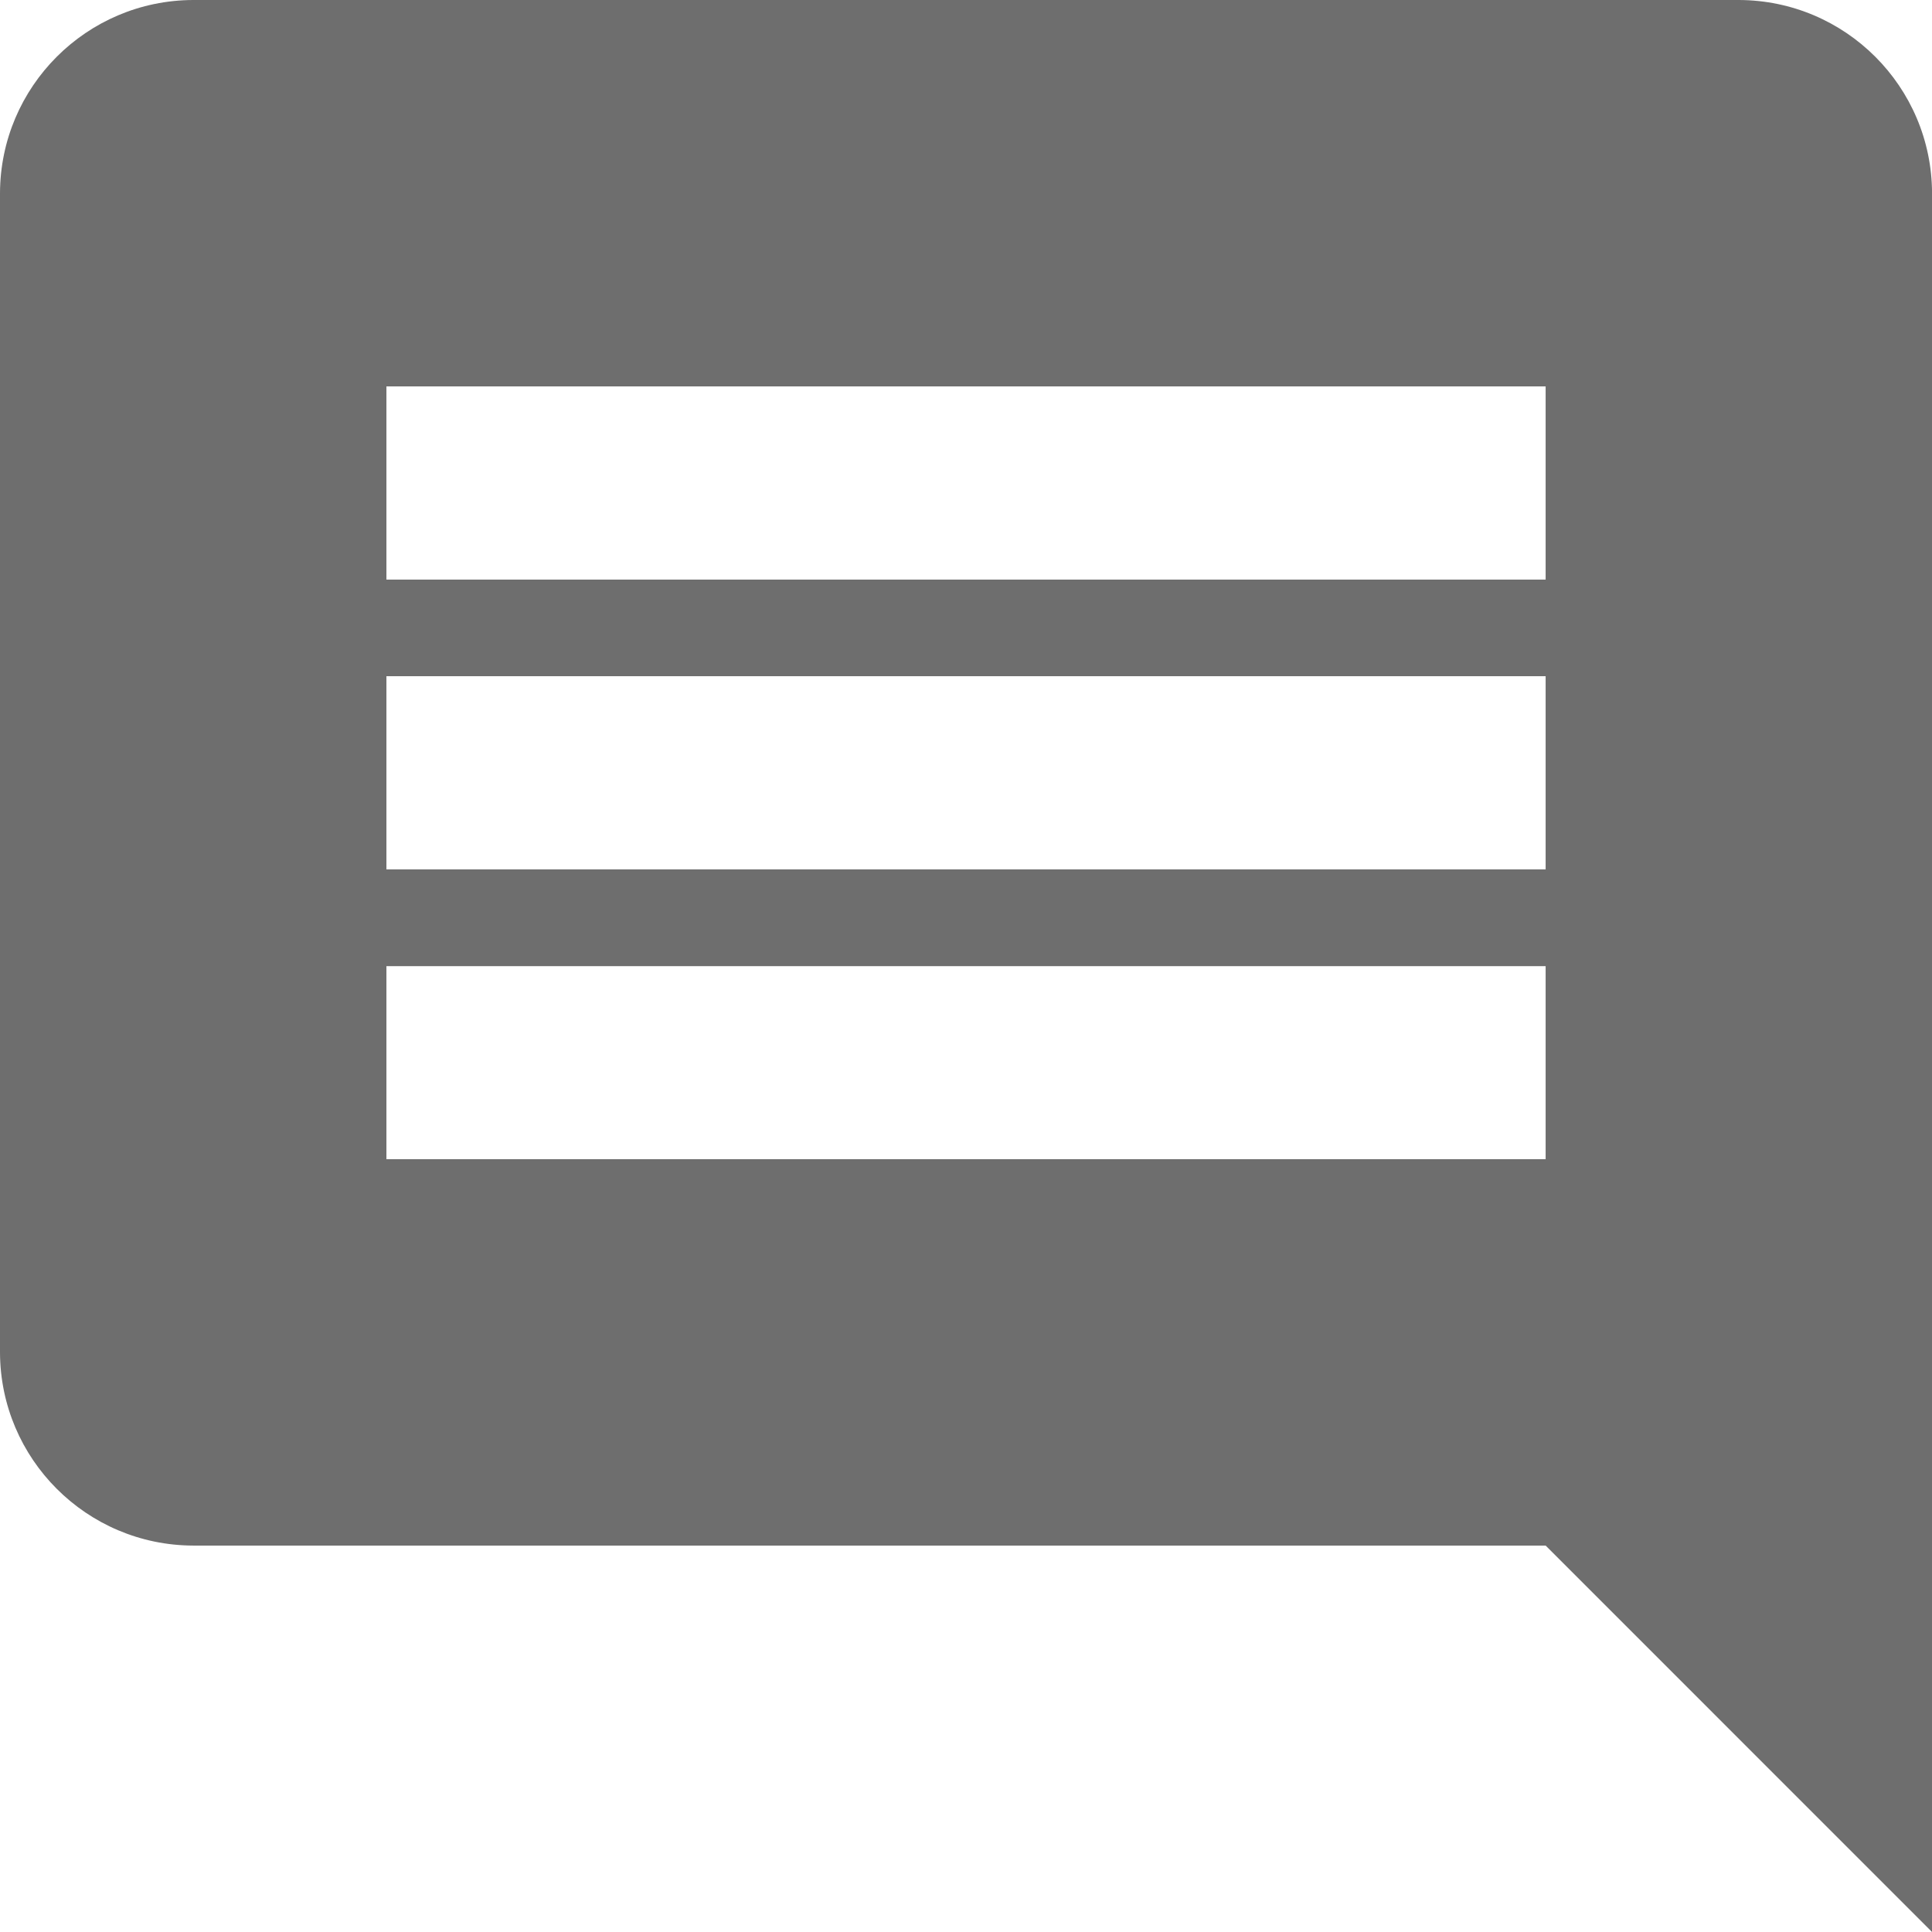
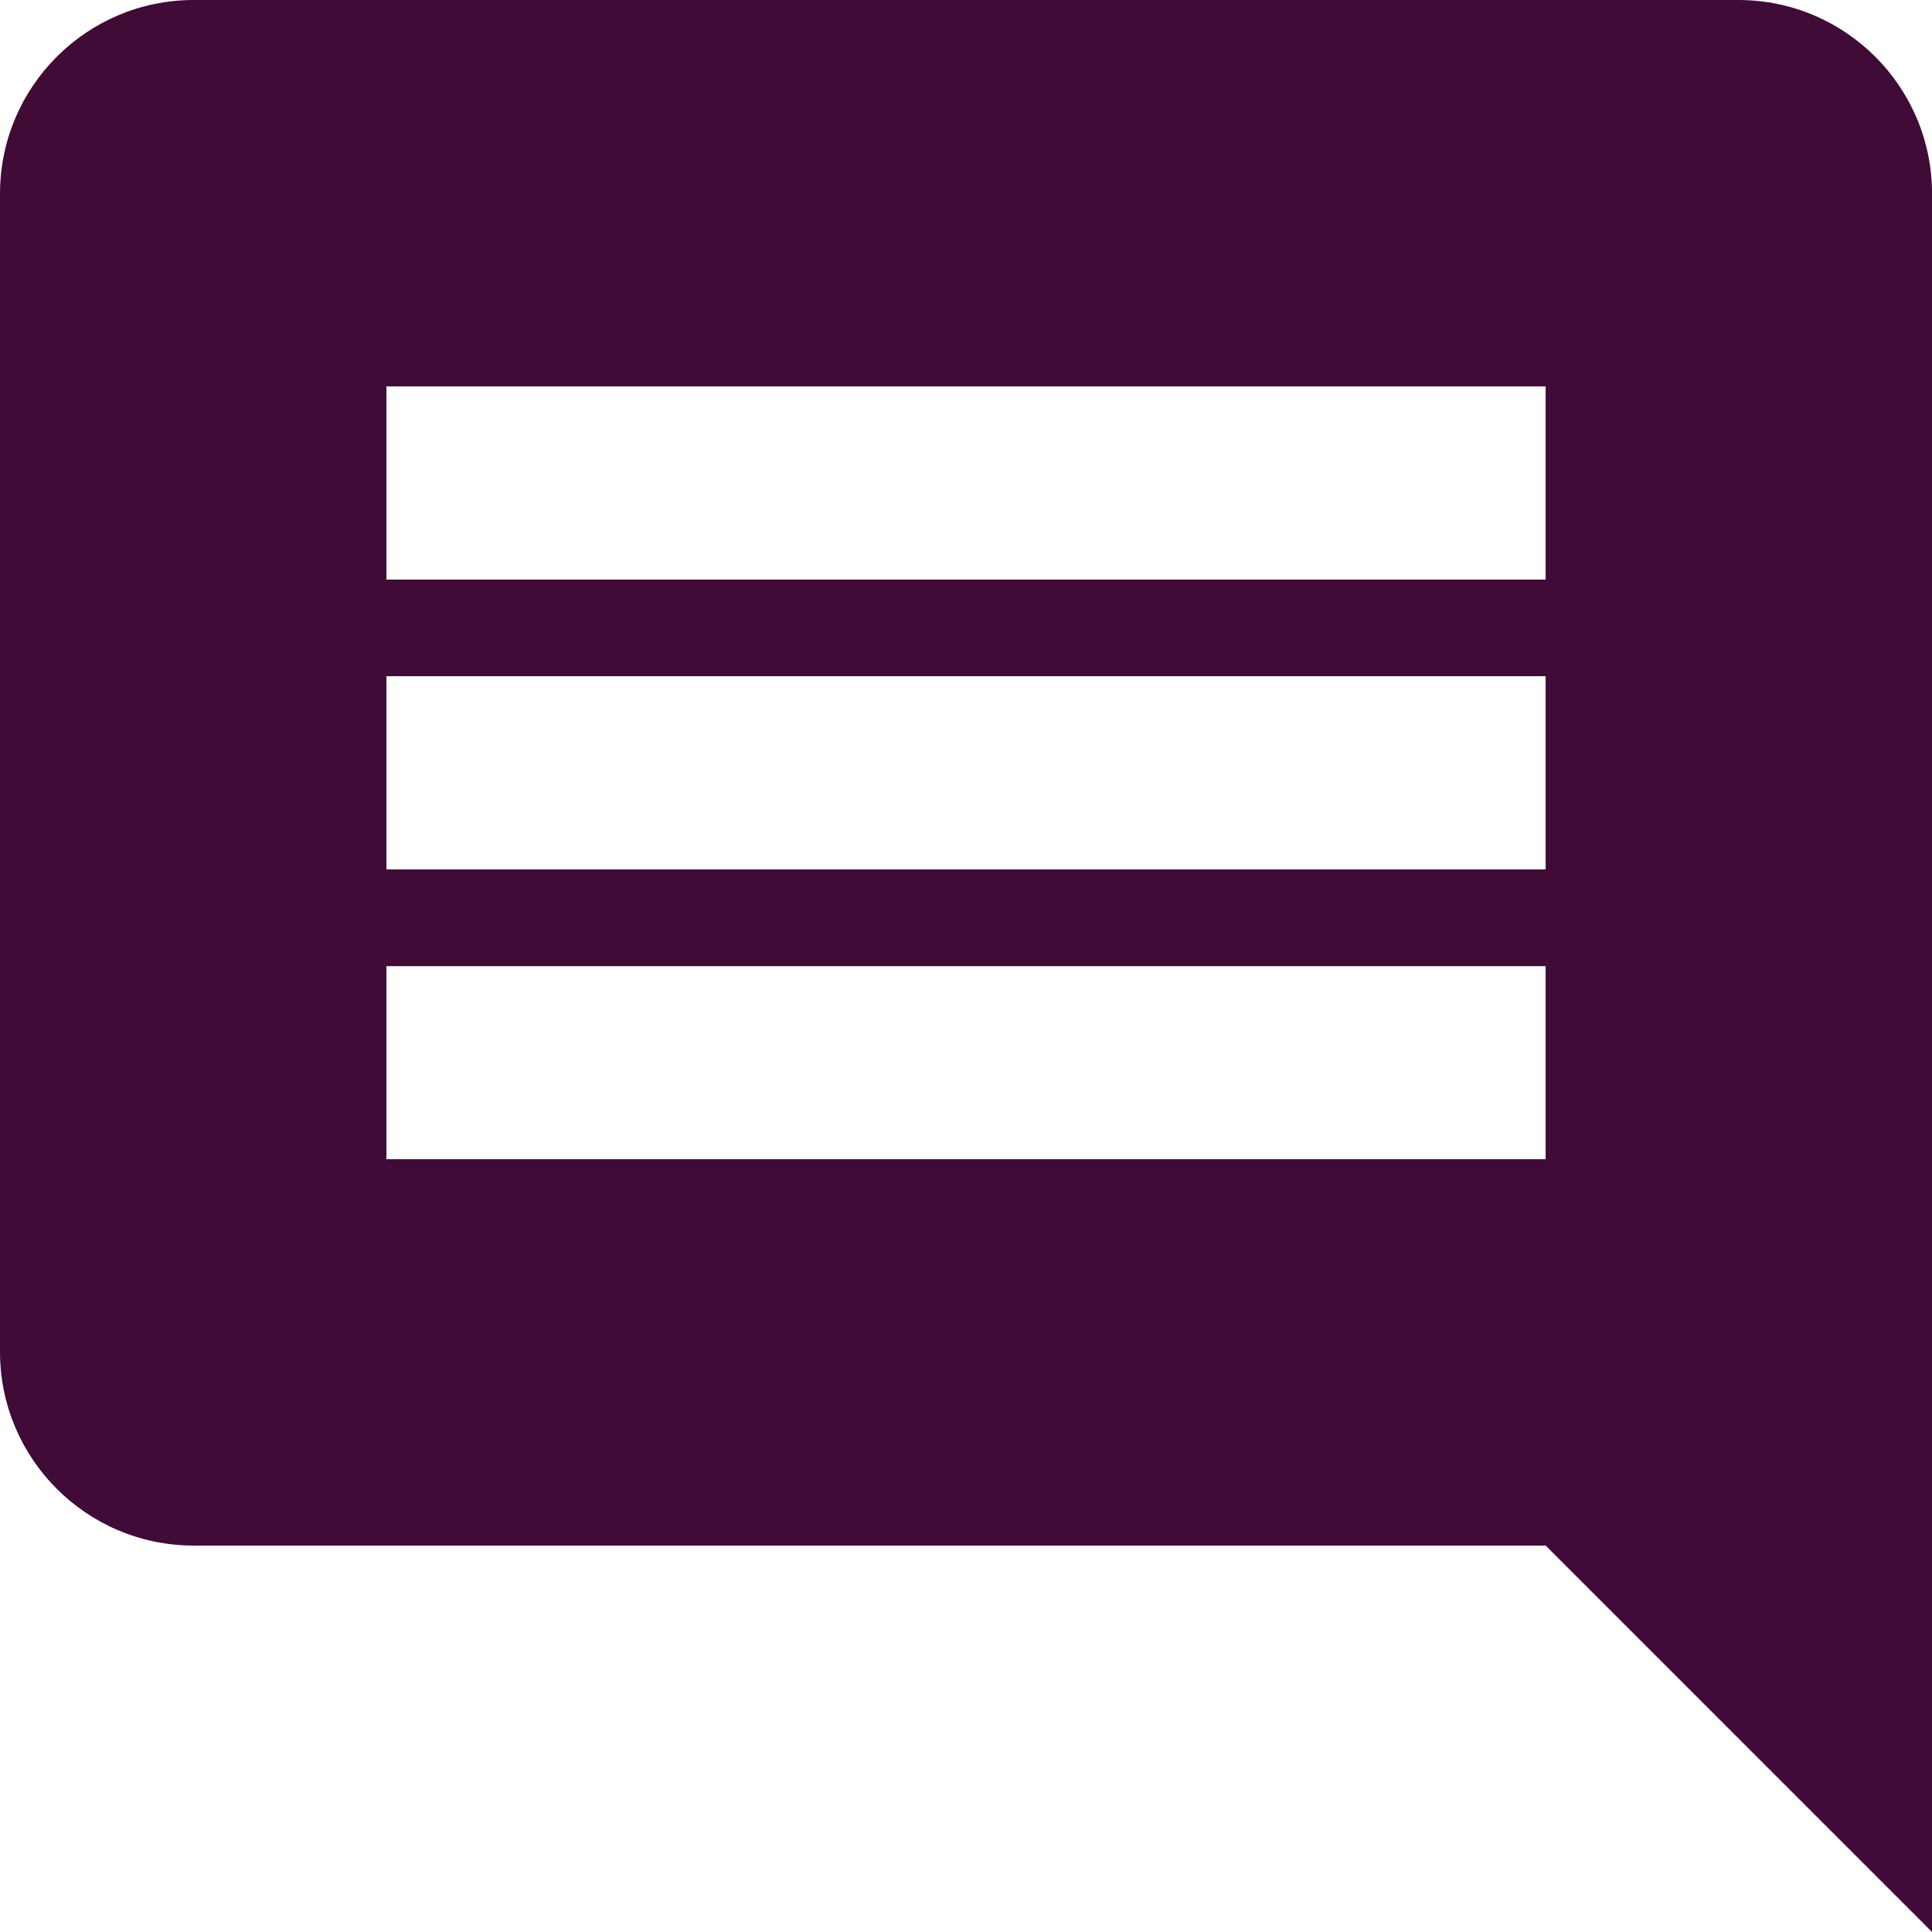
<svg xmlns="http://www.w3.org/2000/svg" width="39.393" height="39.393" viewBox="0 0 39.393 39.393">
-   <defs>
-     <style>.a{fill:#6e6e6e;}</style>
-   </defs>
-   <path class="a" d="M38.454,3H6.939A3.951,3.951,0,0,0,3,6.939V30.575a3.951,3.951,0,0,0,3.939,3.939H34.515l7.879,7.879V6.939A3.951,3.951,0,0,0,38.454,3ZM34.515,26.636H10.879V22.7H34.515Zm0-5.909H10.879V16.788H34.515Zm0-5.909H10.879V10.879H34.515Z" transform="translate(-3 -3)" />
+   <path id="Icon_material-insert-comment" data-name="Icon material-insert-comment" d="M38.454,3H6.939A3.951,3.951,0,0,0,3,6.939V30.575a3.951,3.951,0,0,0,3.939,3.939H34.515l7.879,7.879V6.939A3.951,3.951,0,0,0,38.454,3ZM34.515,26.636H10.879V22.7H34.515Zm0-5.909H10.879V16.788H34.515Zm0-5.909H10.879V10.879H34.515Z" transform="translate(-3 -3)" fill="#400b36" />
</svg>
